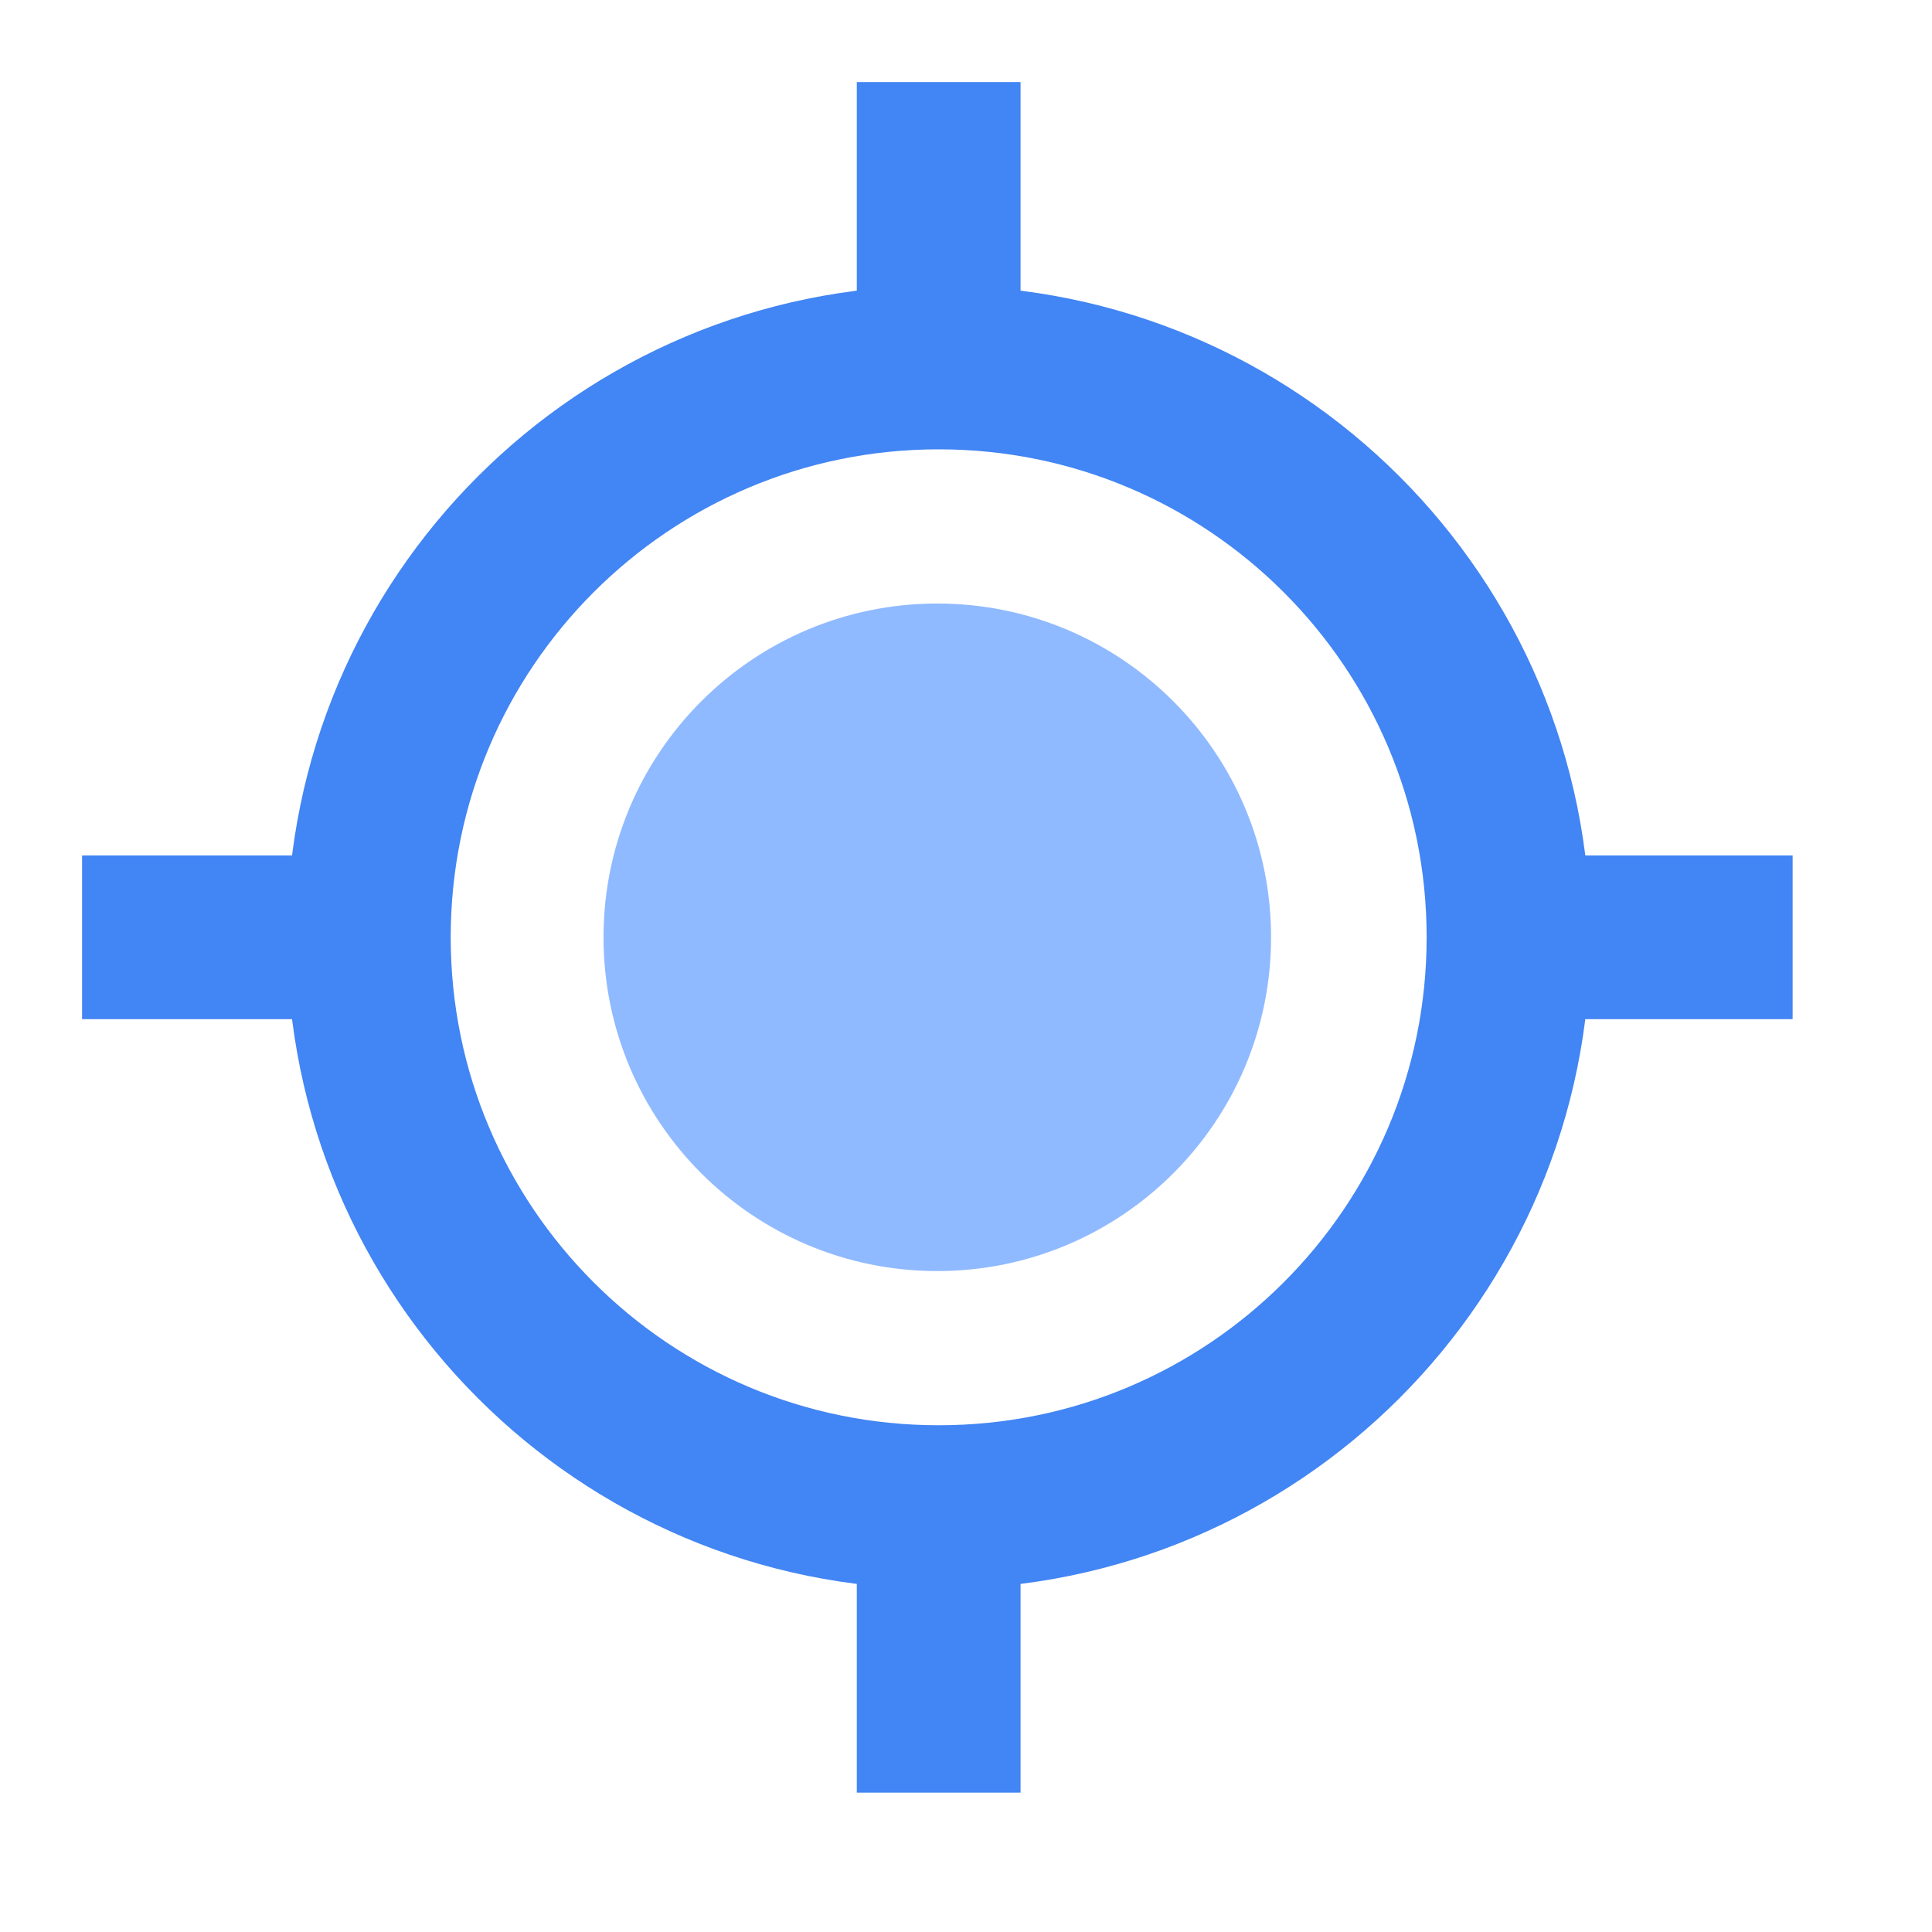
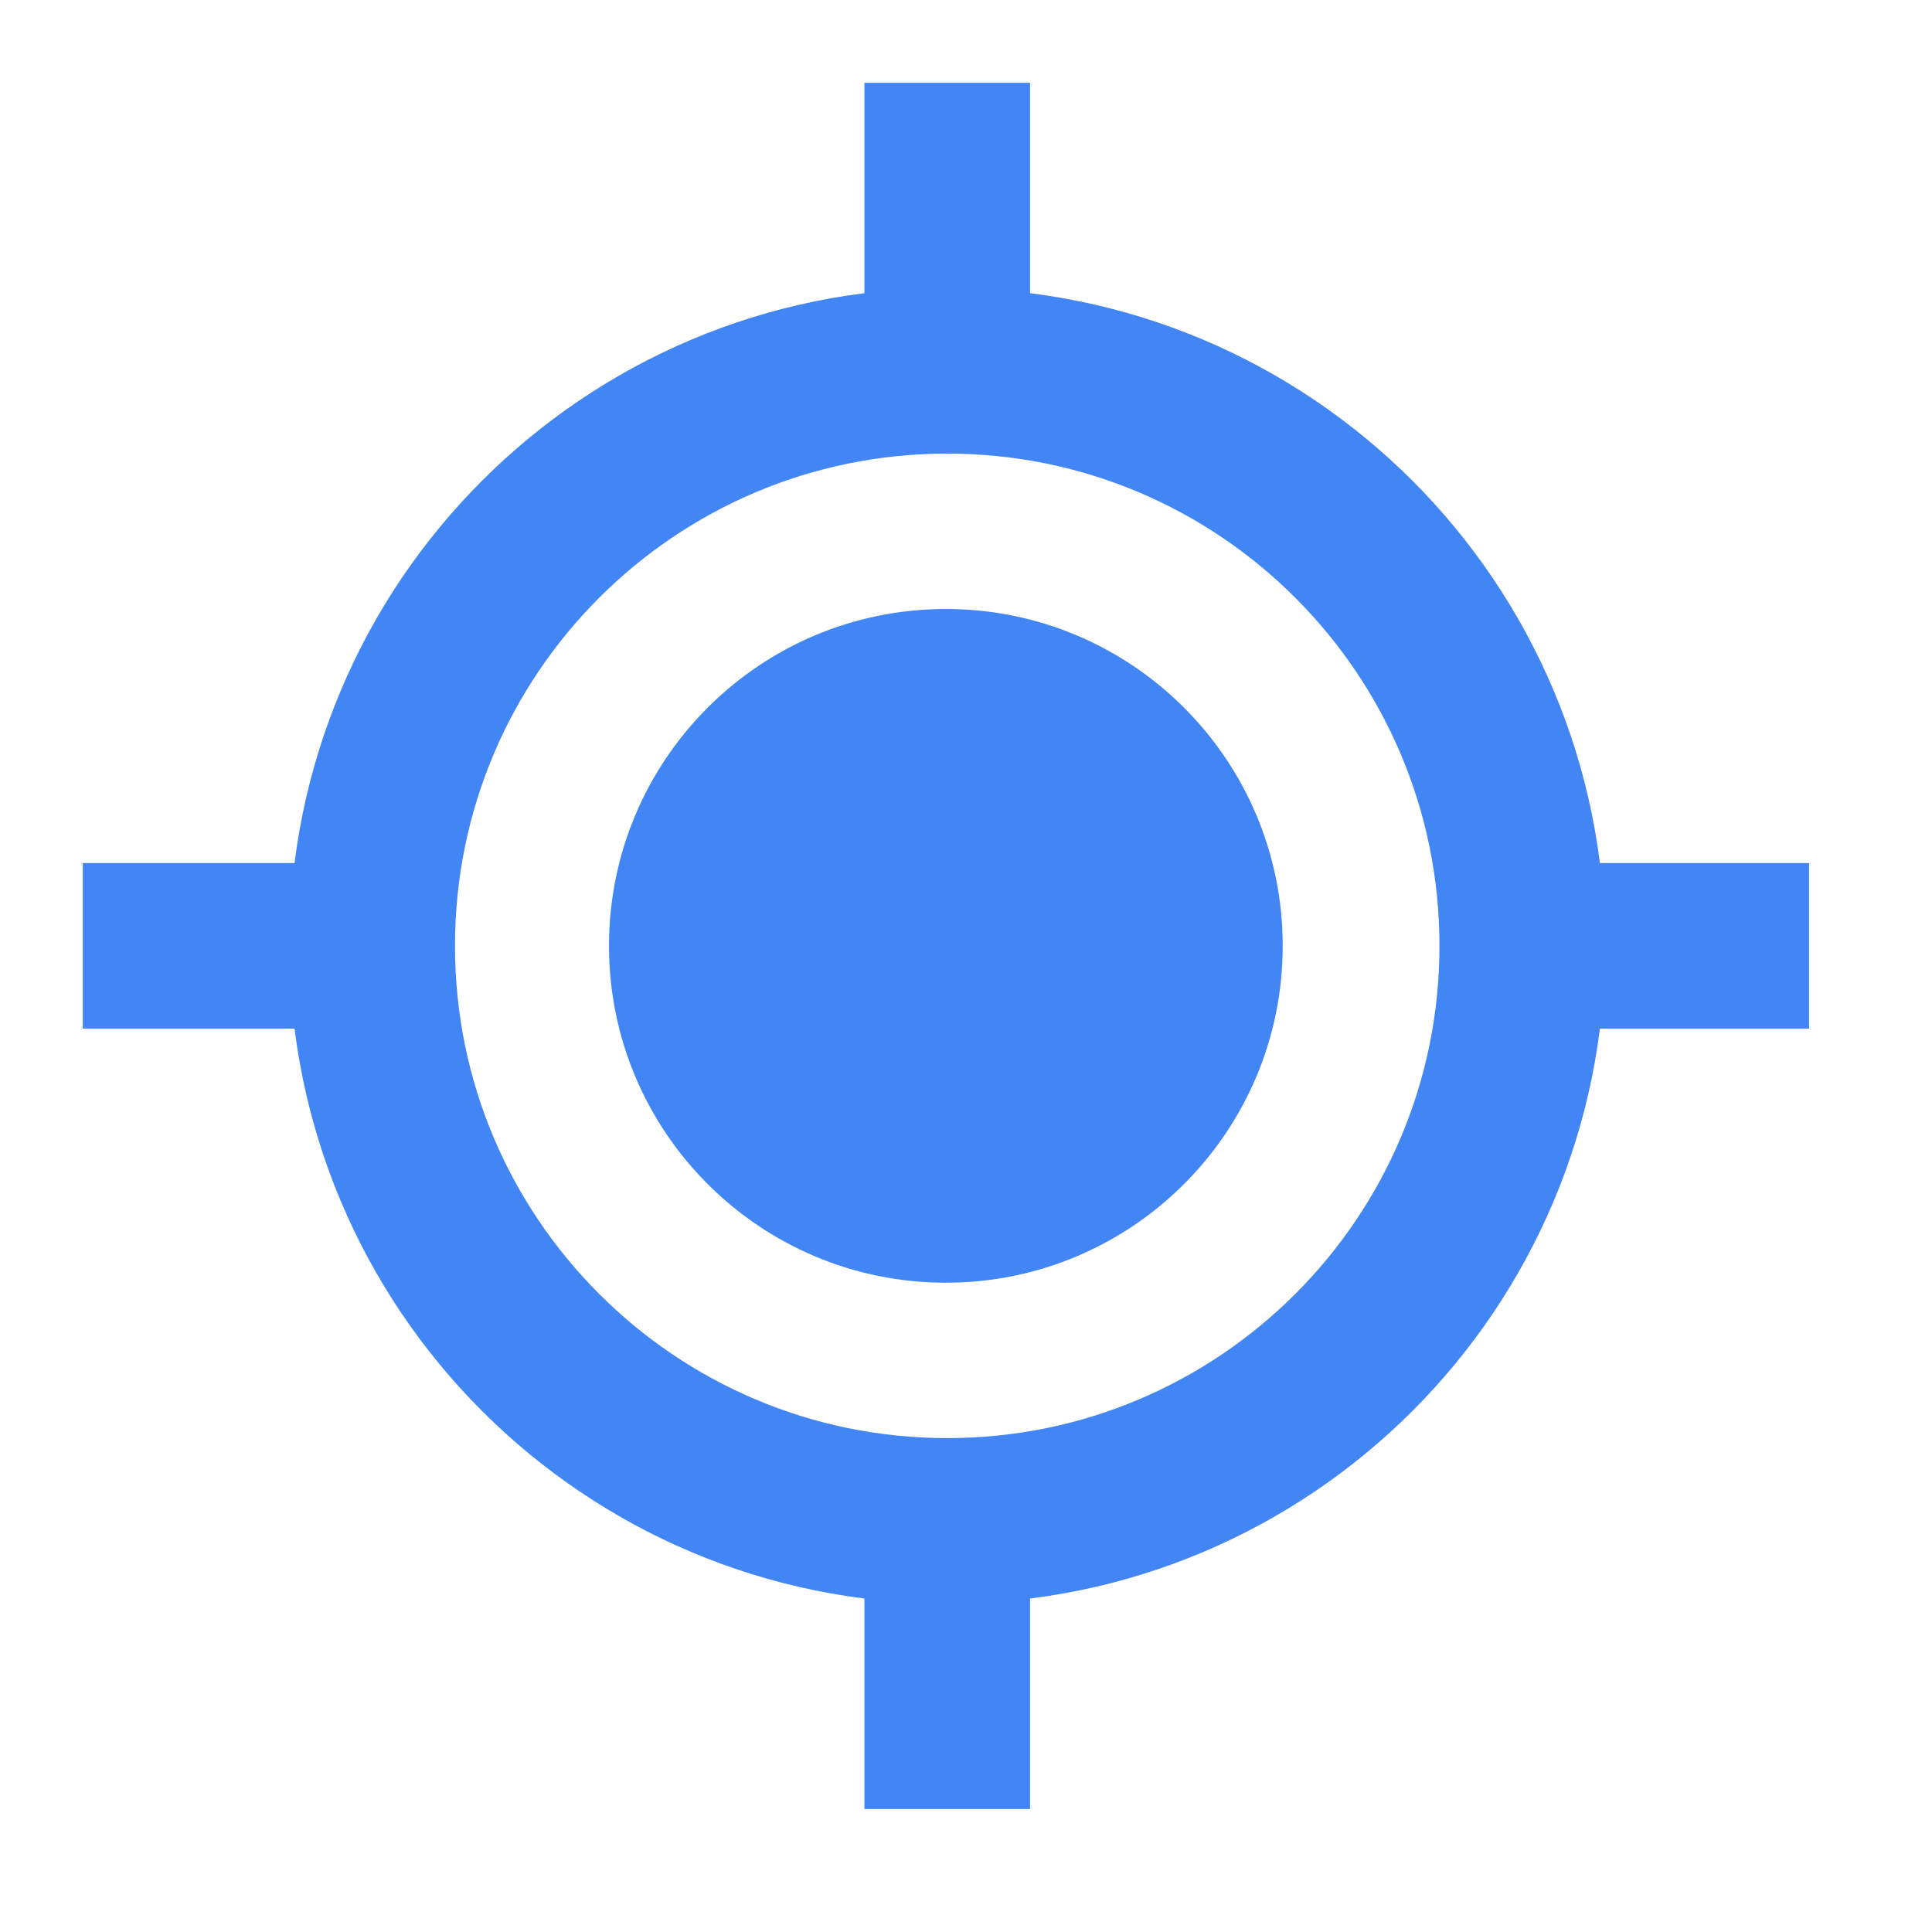
- <svg xmlns="http://www.w3.org/2000/svg" width="100%" height="100%" viewBox="0 0 21 21" version="1.1" xml:space="preserve" style="fill-rule:evenodd;clip-rule:evenodd;stroke-linejoin:round;stroke-miterlimit:1.5;">
+ <svg xmlns="http://www.w3.org/2000/svg" width="100%" height="100%" viewBox="0 0 14 14" version="1.1" xml:space="preserve" style="fill-rule:evenodd;clip-rule:evenodd;stroke-linejoin:round;stroke-miterlimit:1.5;">
  <g>
-     <path d="M16.396,10.188l3.089,0" style="fill:none;stroke:#4285f4;stroke-width:1.78px;" />
-     <path d="M10.203,3.981l0,-3.089" style="fill:none;stroke:#4285f4;stroke-width:1.78px;" />
-     <path d="M0.892,10.188l3.089,0" style="fill:none;stroke:#4285f4;stroke-width:1.78px;" />
-     <path d="M10.203,19.485l0,-3.089" style="fill:none;stroke:#4285f4;stroke-width:1.78px;" />
-     <circle cx="10.203" cy="10.188" r="6.194" style="fill:none;stroke:#4285f4;stroke-width:1.78px;" />
-     <circle cx="10.188" cy="10.188" r="3.628" style="fill:#90baff;" />
+     <path d="M11.031,6.854l2.078,0" style="fill:none;stroke:#4285f4;stroke-width:1.2px;" />
+     <path d="M6.864,2.678l0,-2.078" style="fill:none;stroke:#4285f4;stroke-width:1.2px;" />
+     <path d="M0.6,6.854l2.078,0" style="fill:none;stroke:#4285f4;stroke-width:1.2px;" />
+     <path d="M6.864,13.109l0,-2.078" style="fill:none;stroke:#4285f4;stroke-width:1.2px;" />
+     <circle cx="6.864" cy="6.854" r="4.167" style="fill:none;stroke:#4285f4;stroke-width:1.2px;" />
+     <circle cx="6.854" cy="6.854" r="2.441" style="fill:#4285f4;" />
  </g>
</svg>
